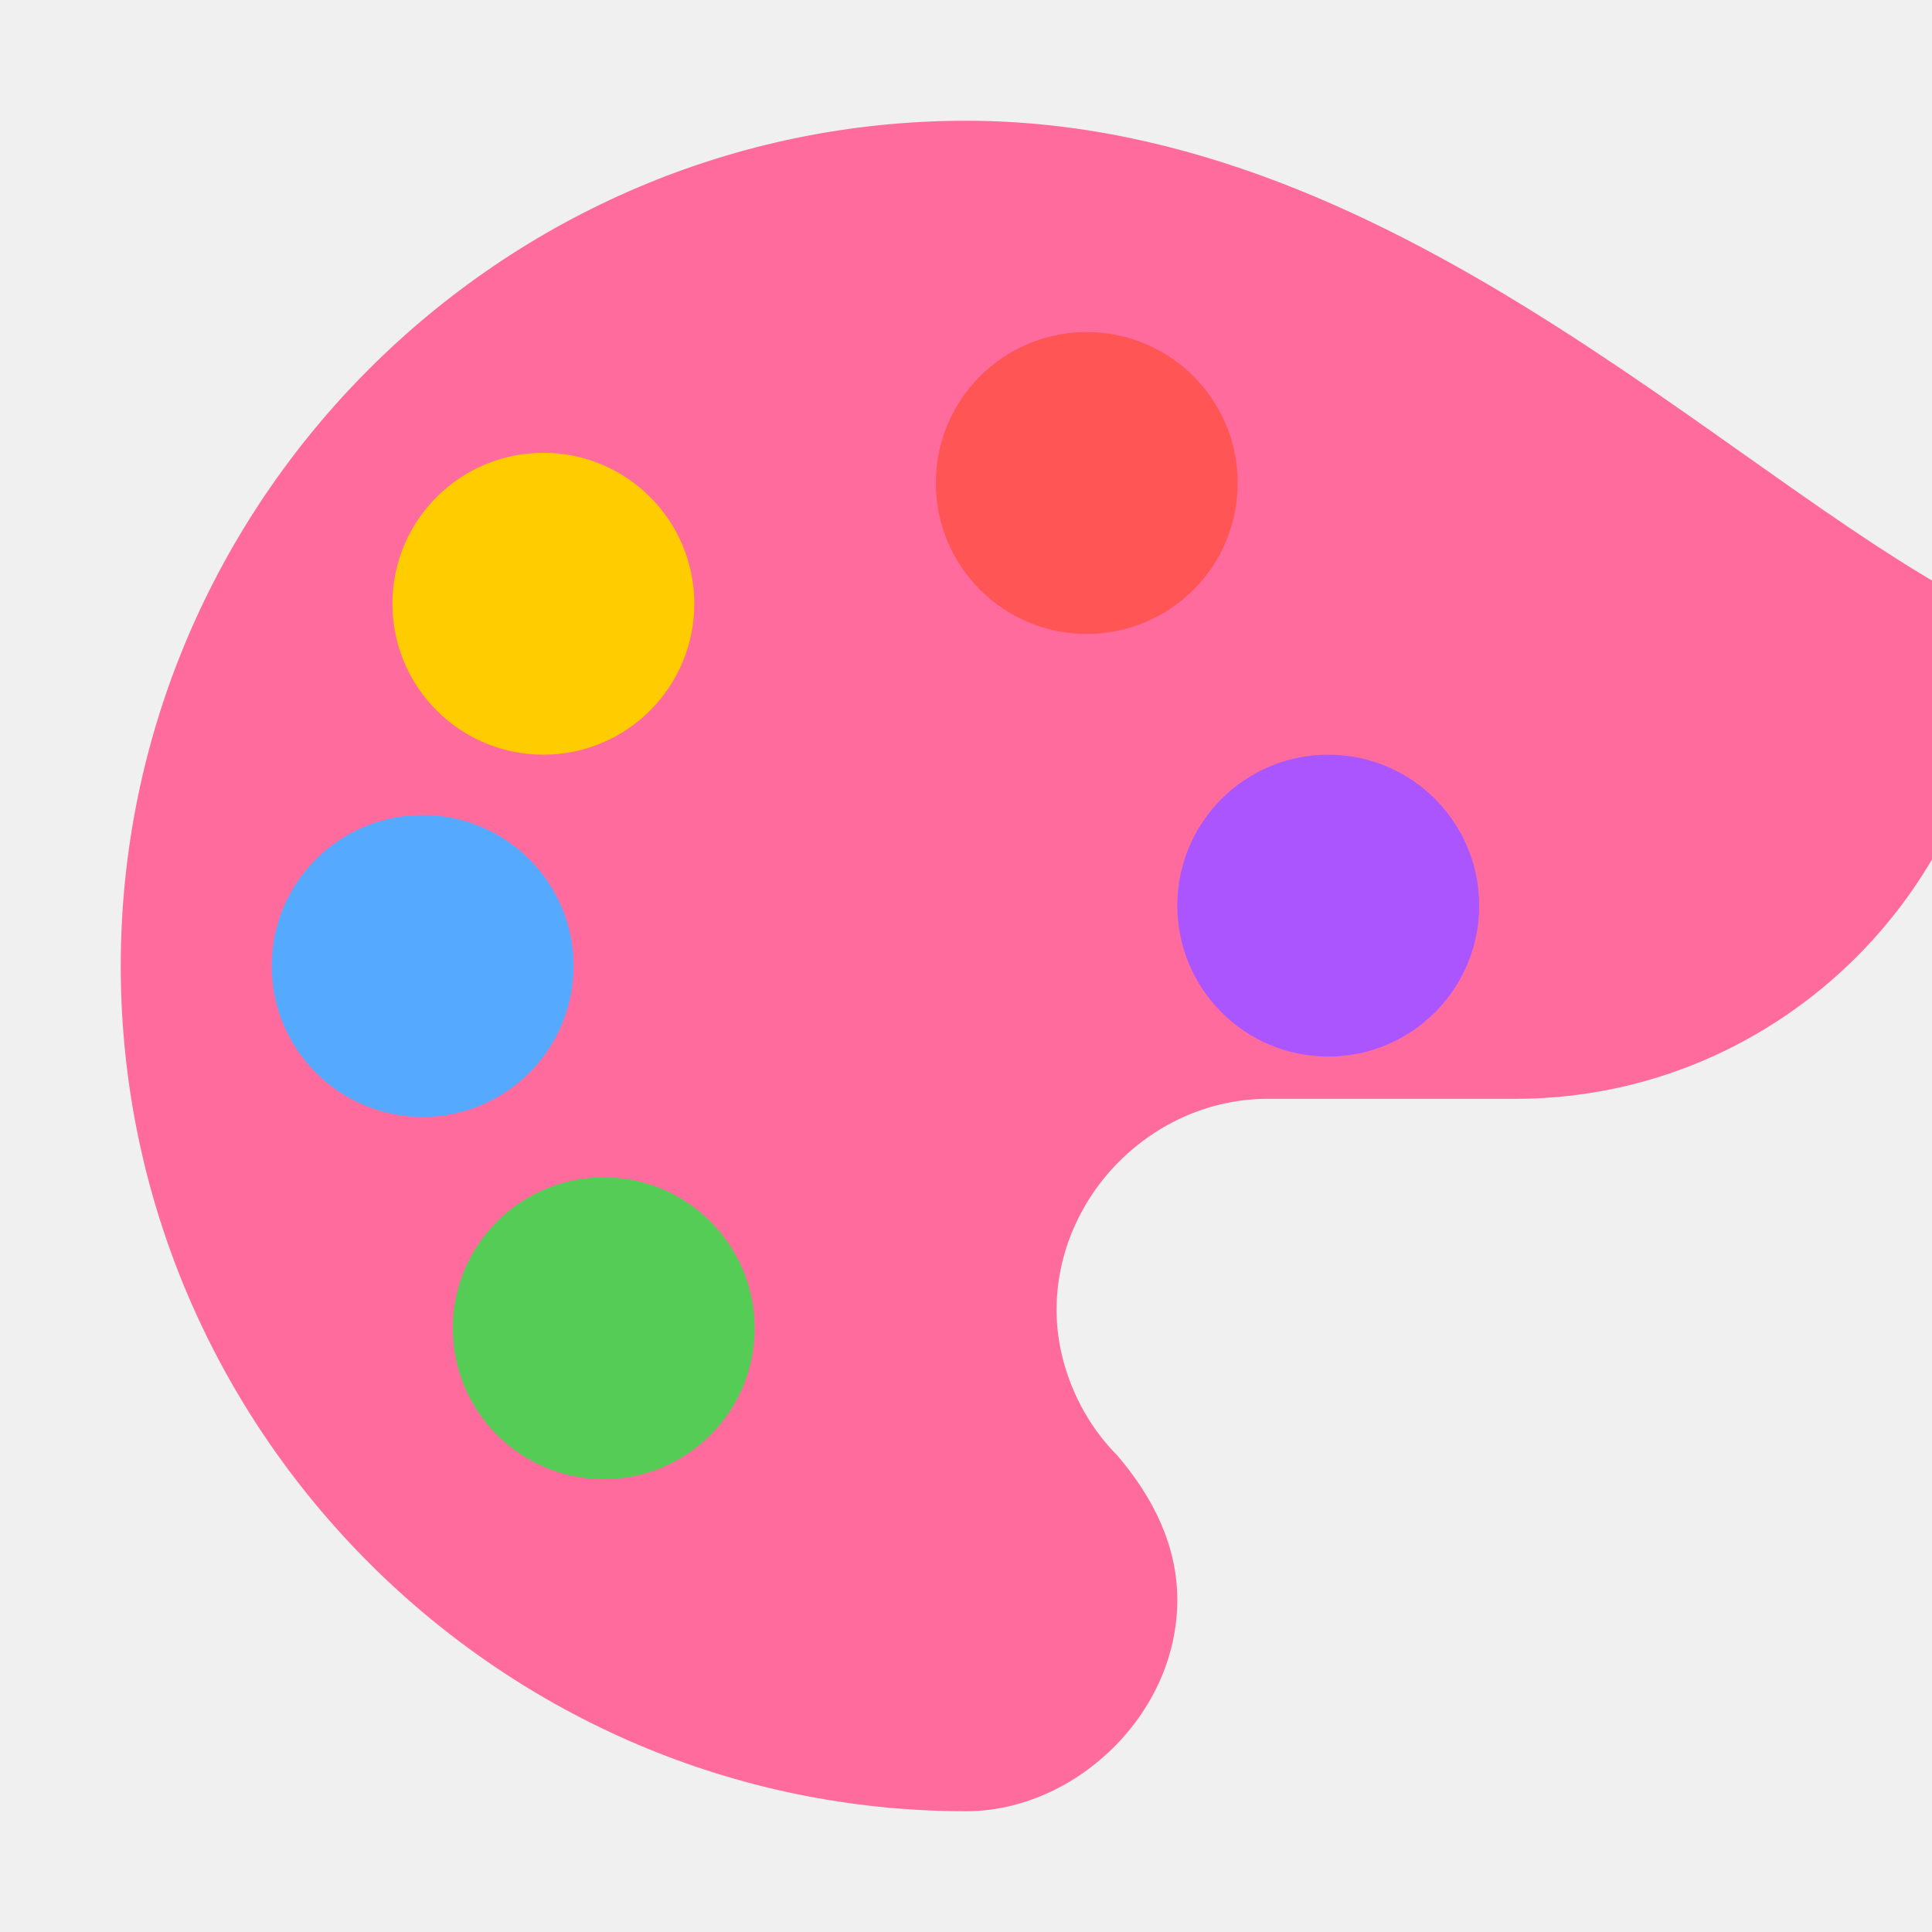
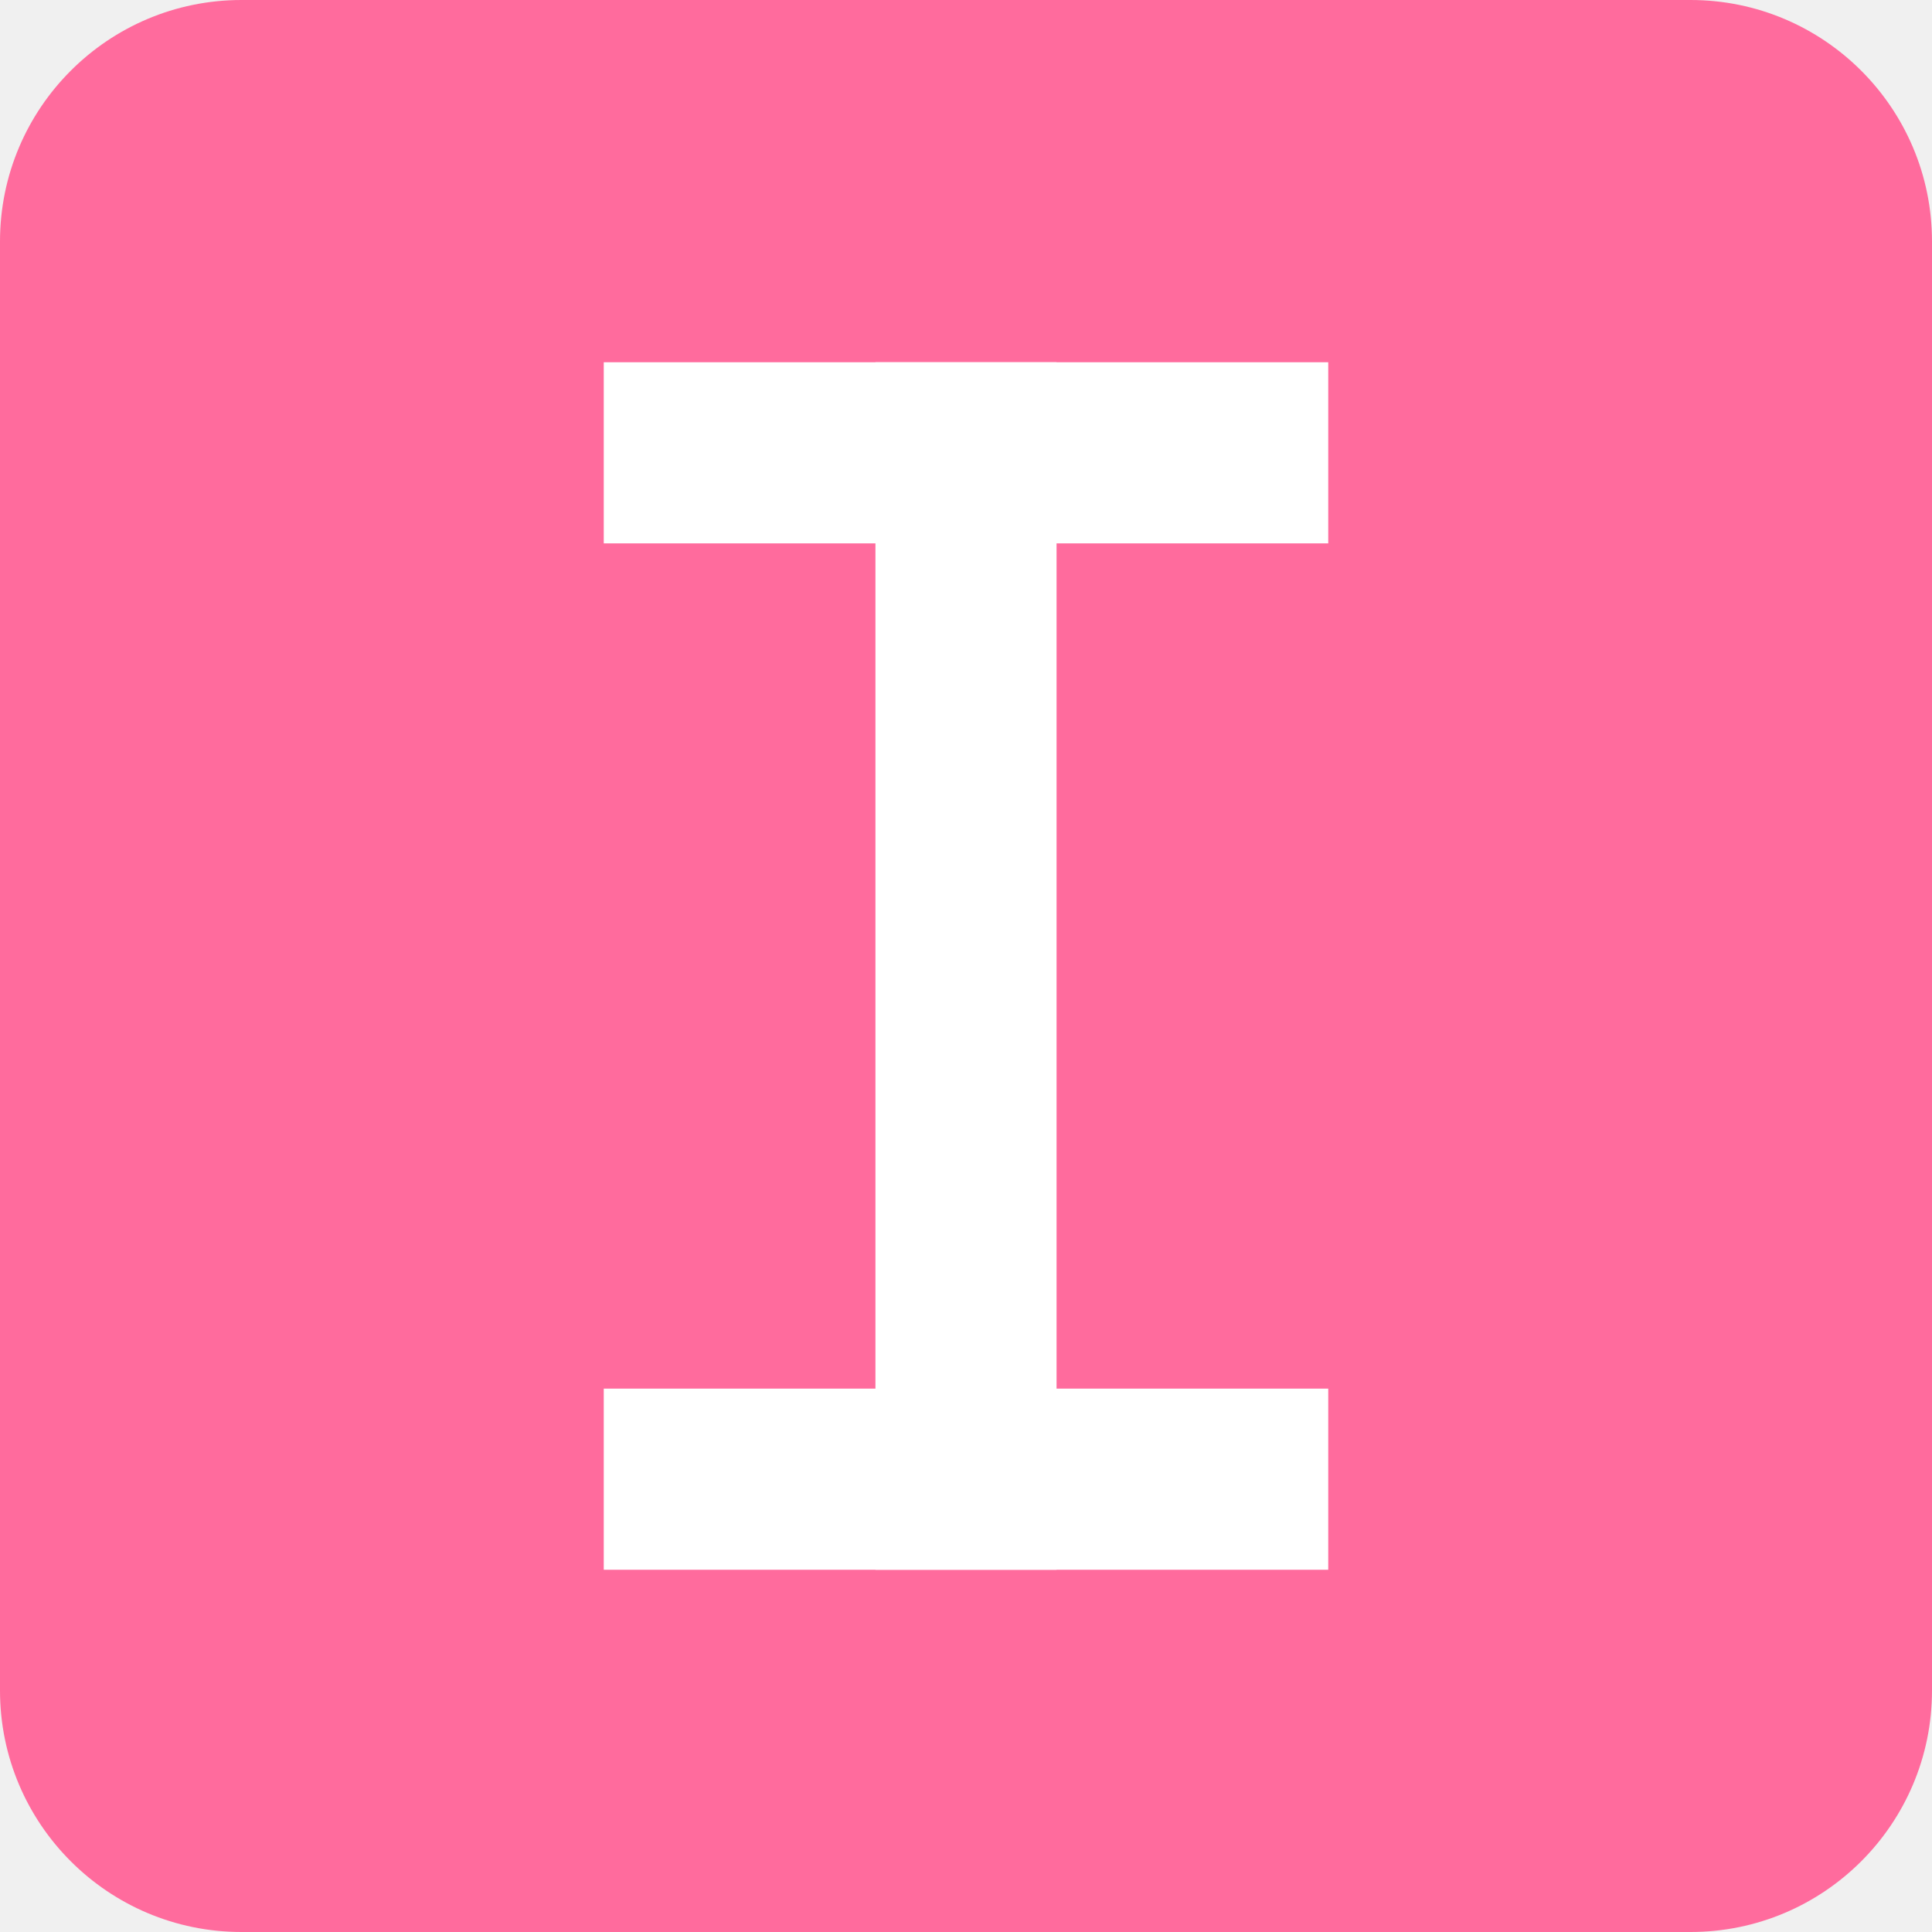
<svg xmlns="http://www.w3.org/2000/svg" width="32" height="32" viewBox="0 0 32 32">
-   <path d="M16,2C8.3,2,2,8.3,2,16s6.3,14,14,14c1.8,0,3.5-1.6,3.5-3.5c0-0.9-0.4-1.7-1-2.4c-0.6-0.6-1-1.5-1-2.4     c0-1.9,1.6-3.5,3.5-3.5h4.1c4.4,0,8-3.6,8-8C29,8.3,23.3,2,16,2z" fill="#ff6b9d" />
-   <circle cx="9" cy="10" r="2.5" fill="#ffcc00" />
-   <circle cx="7" cy="16" r="2.5" fill="#55aaff" />
-   <circle cx="10" cy="22" r="2.5" fill="#55cc55" />
-   <circle cx="18" cy="8" r="2.5" fill="#ff5555" />
-   <circle cx="22" cy="15" r="2.5" fill="#aa55ff" />
+   <rect width="32" height="32" rx="4" fill="#ff6b9d" />
+   <rect x="10" y="6" width="12" height="3" fill="white" />
+   <rect x="14.5" y="6" width="3" height="20" fill="white" />
+   <rect x="10" y="23" width="12" height="3" fill="white" />
</svg>
